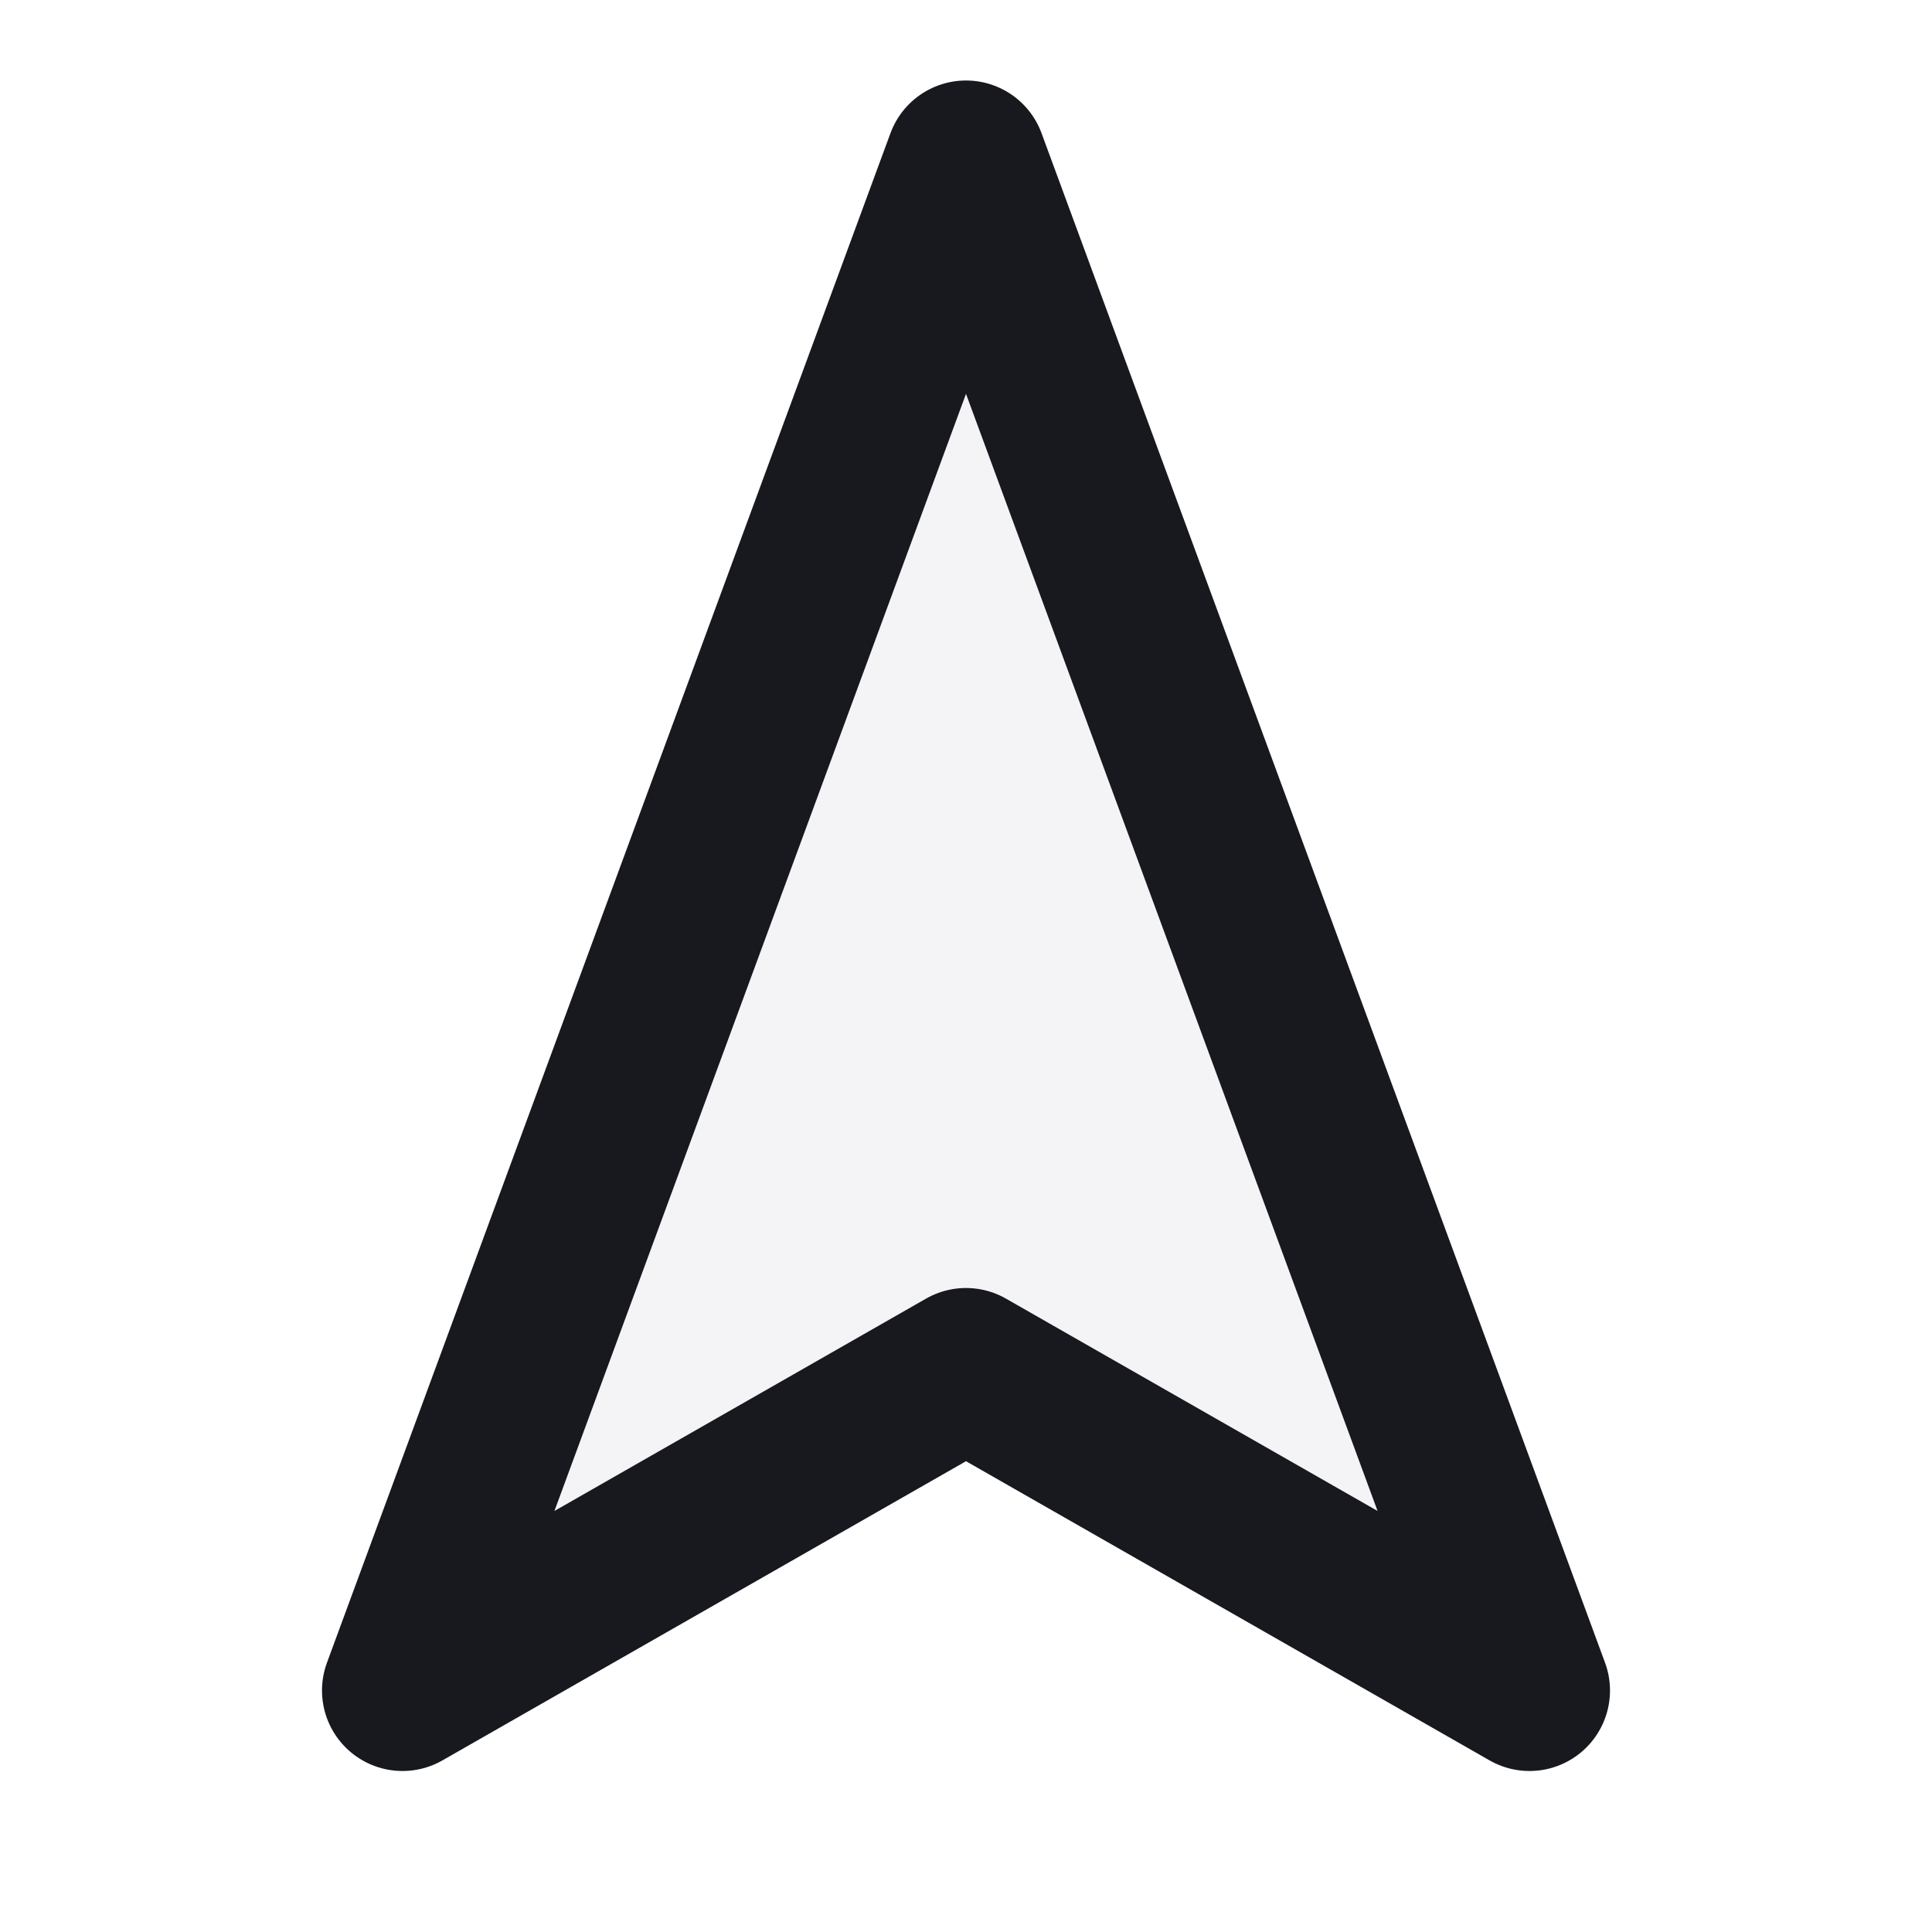
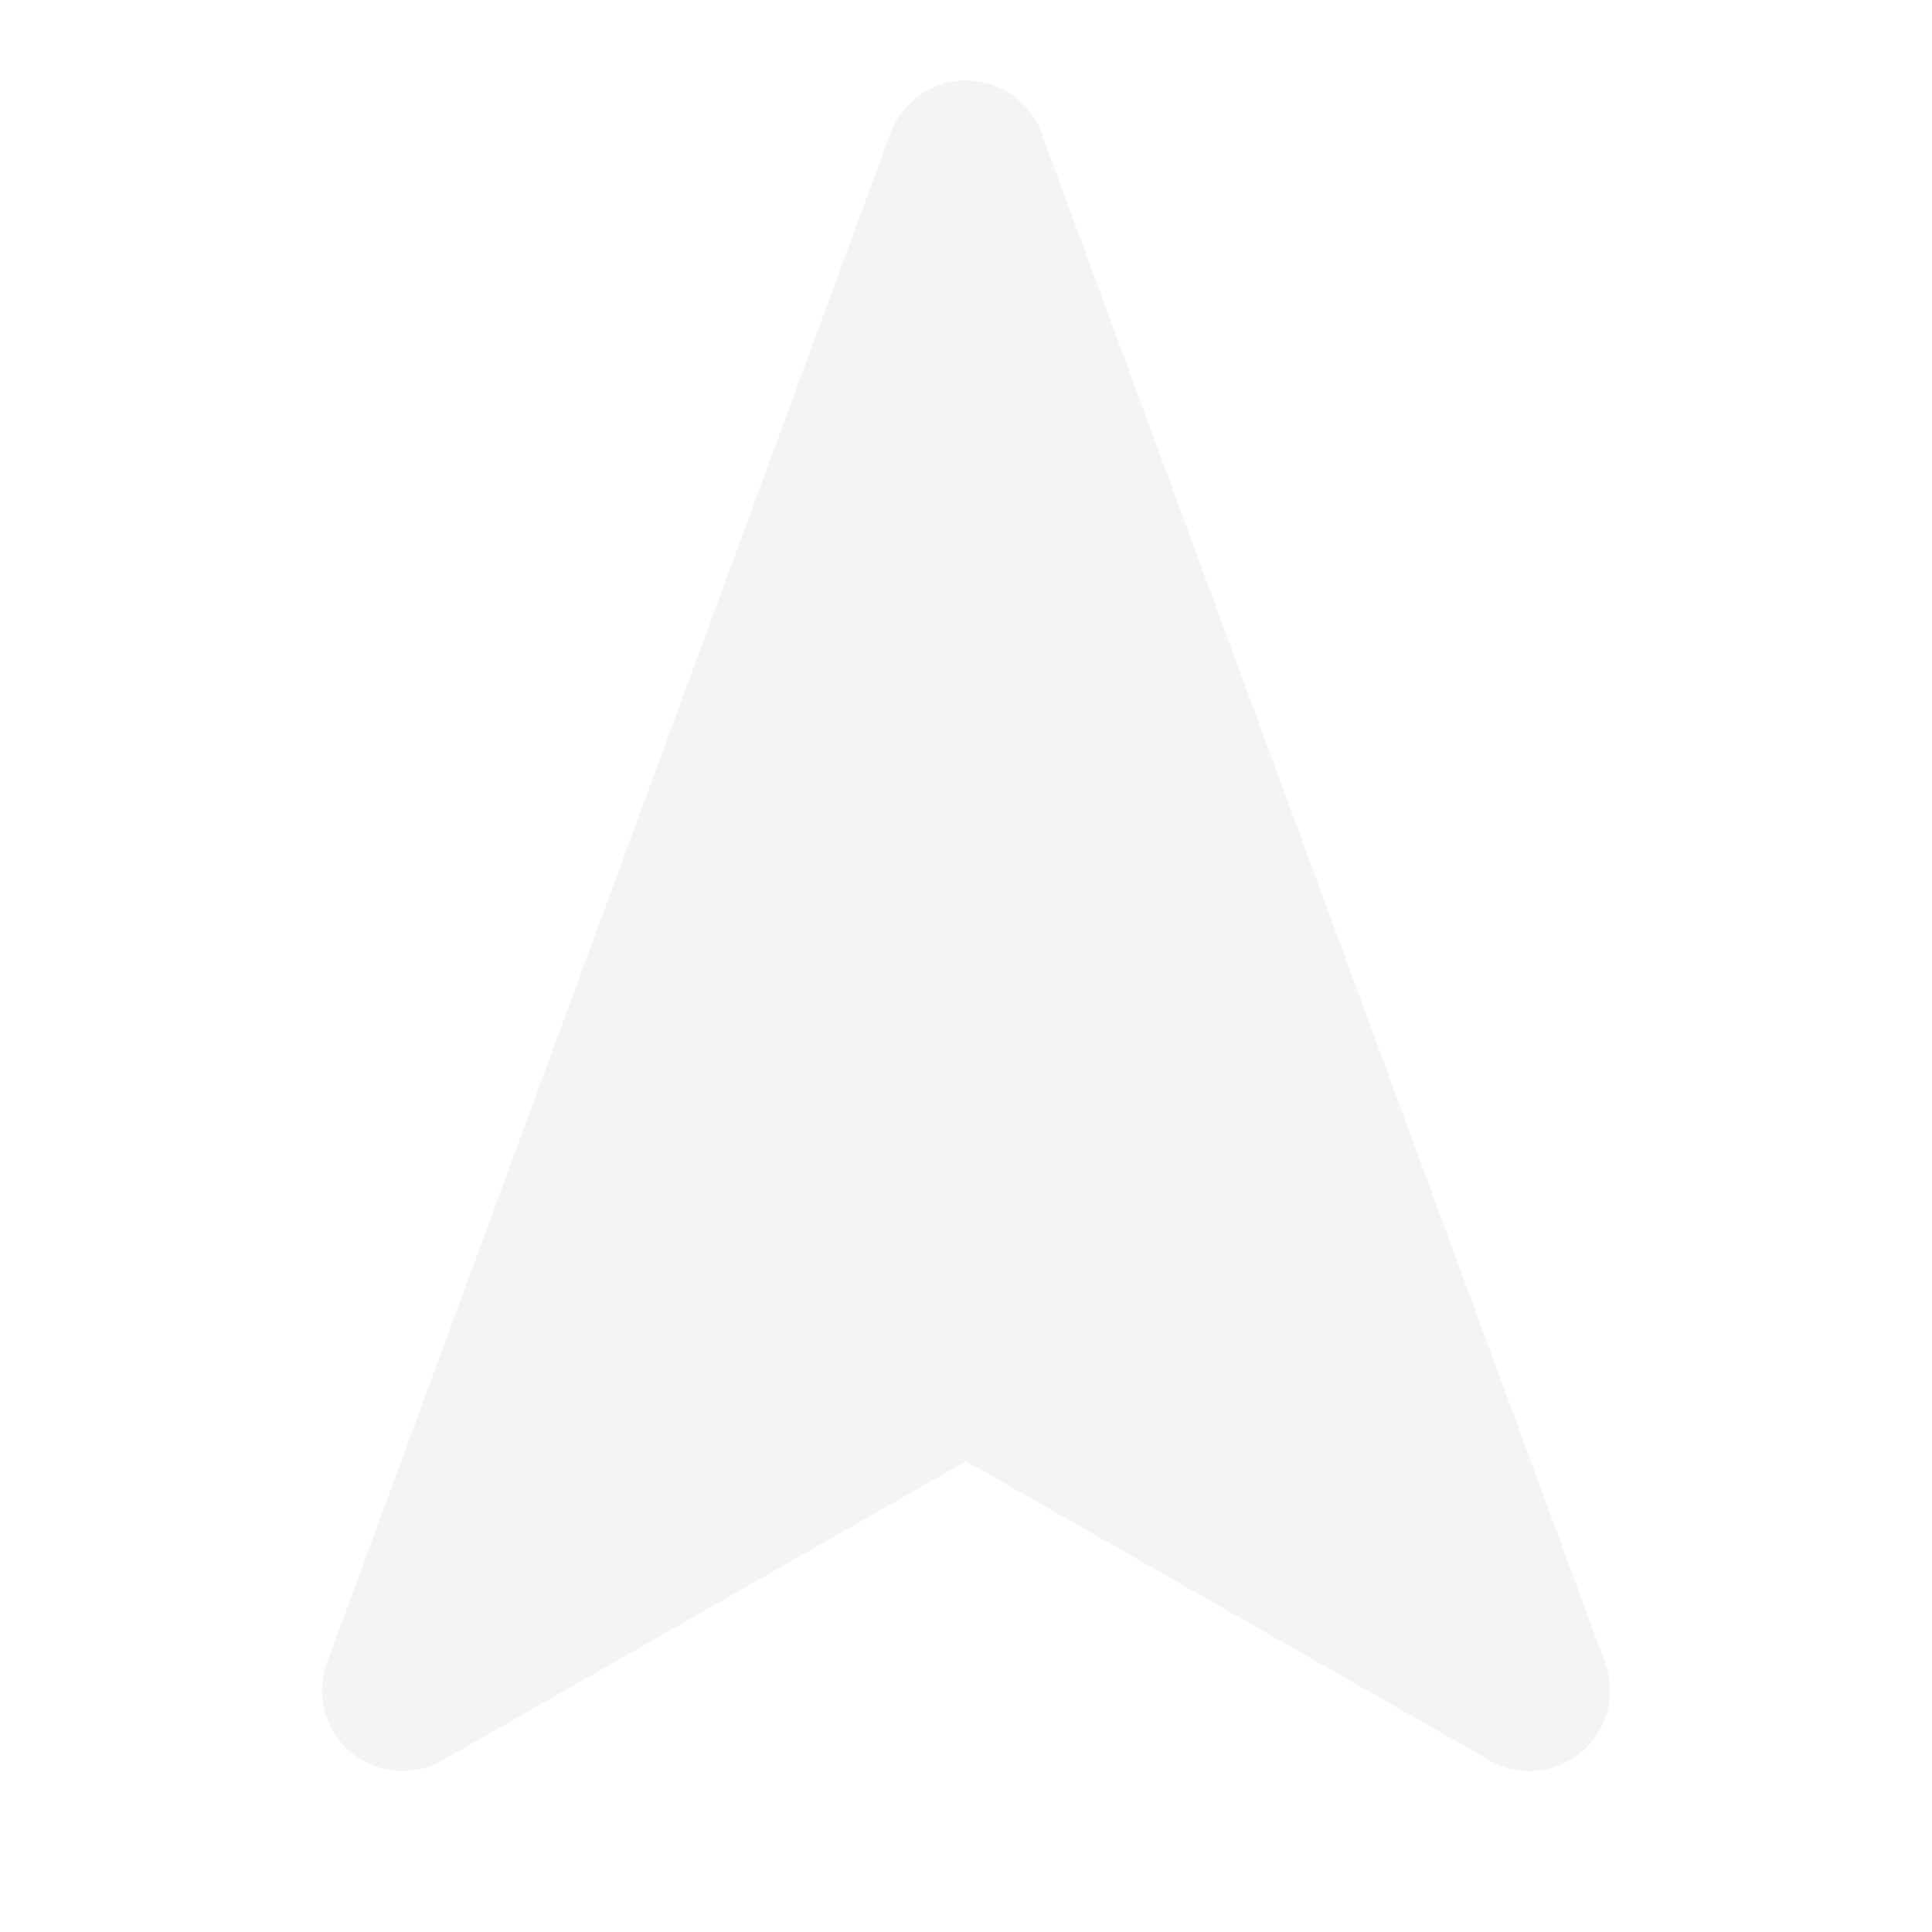
- <svg xmlns="http://www.w3.org/2000/svg" fill="#f4f4f7" height="24" stroke="#17191e" stroke-linecap="round" stroke-linejoin="round" stroke-width="2" viewBox="0 0 24 24" width="24">
+ <svg xmlns="http://www.w3.org/2000/svg" fill="#f4f4f7" height="24" stroke="#f4f4f7" stroke-linecap="round" stroke-linejoin="round" stroke-width="2" viewBox="0 0 24 24" width="24">
  <path d="m12 2 7 19-7-4-7 4z" />
</svg>
